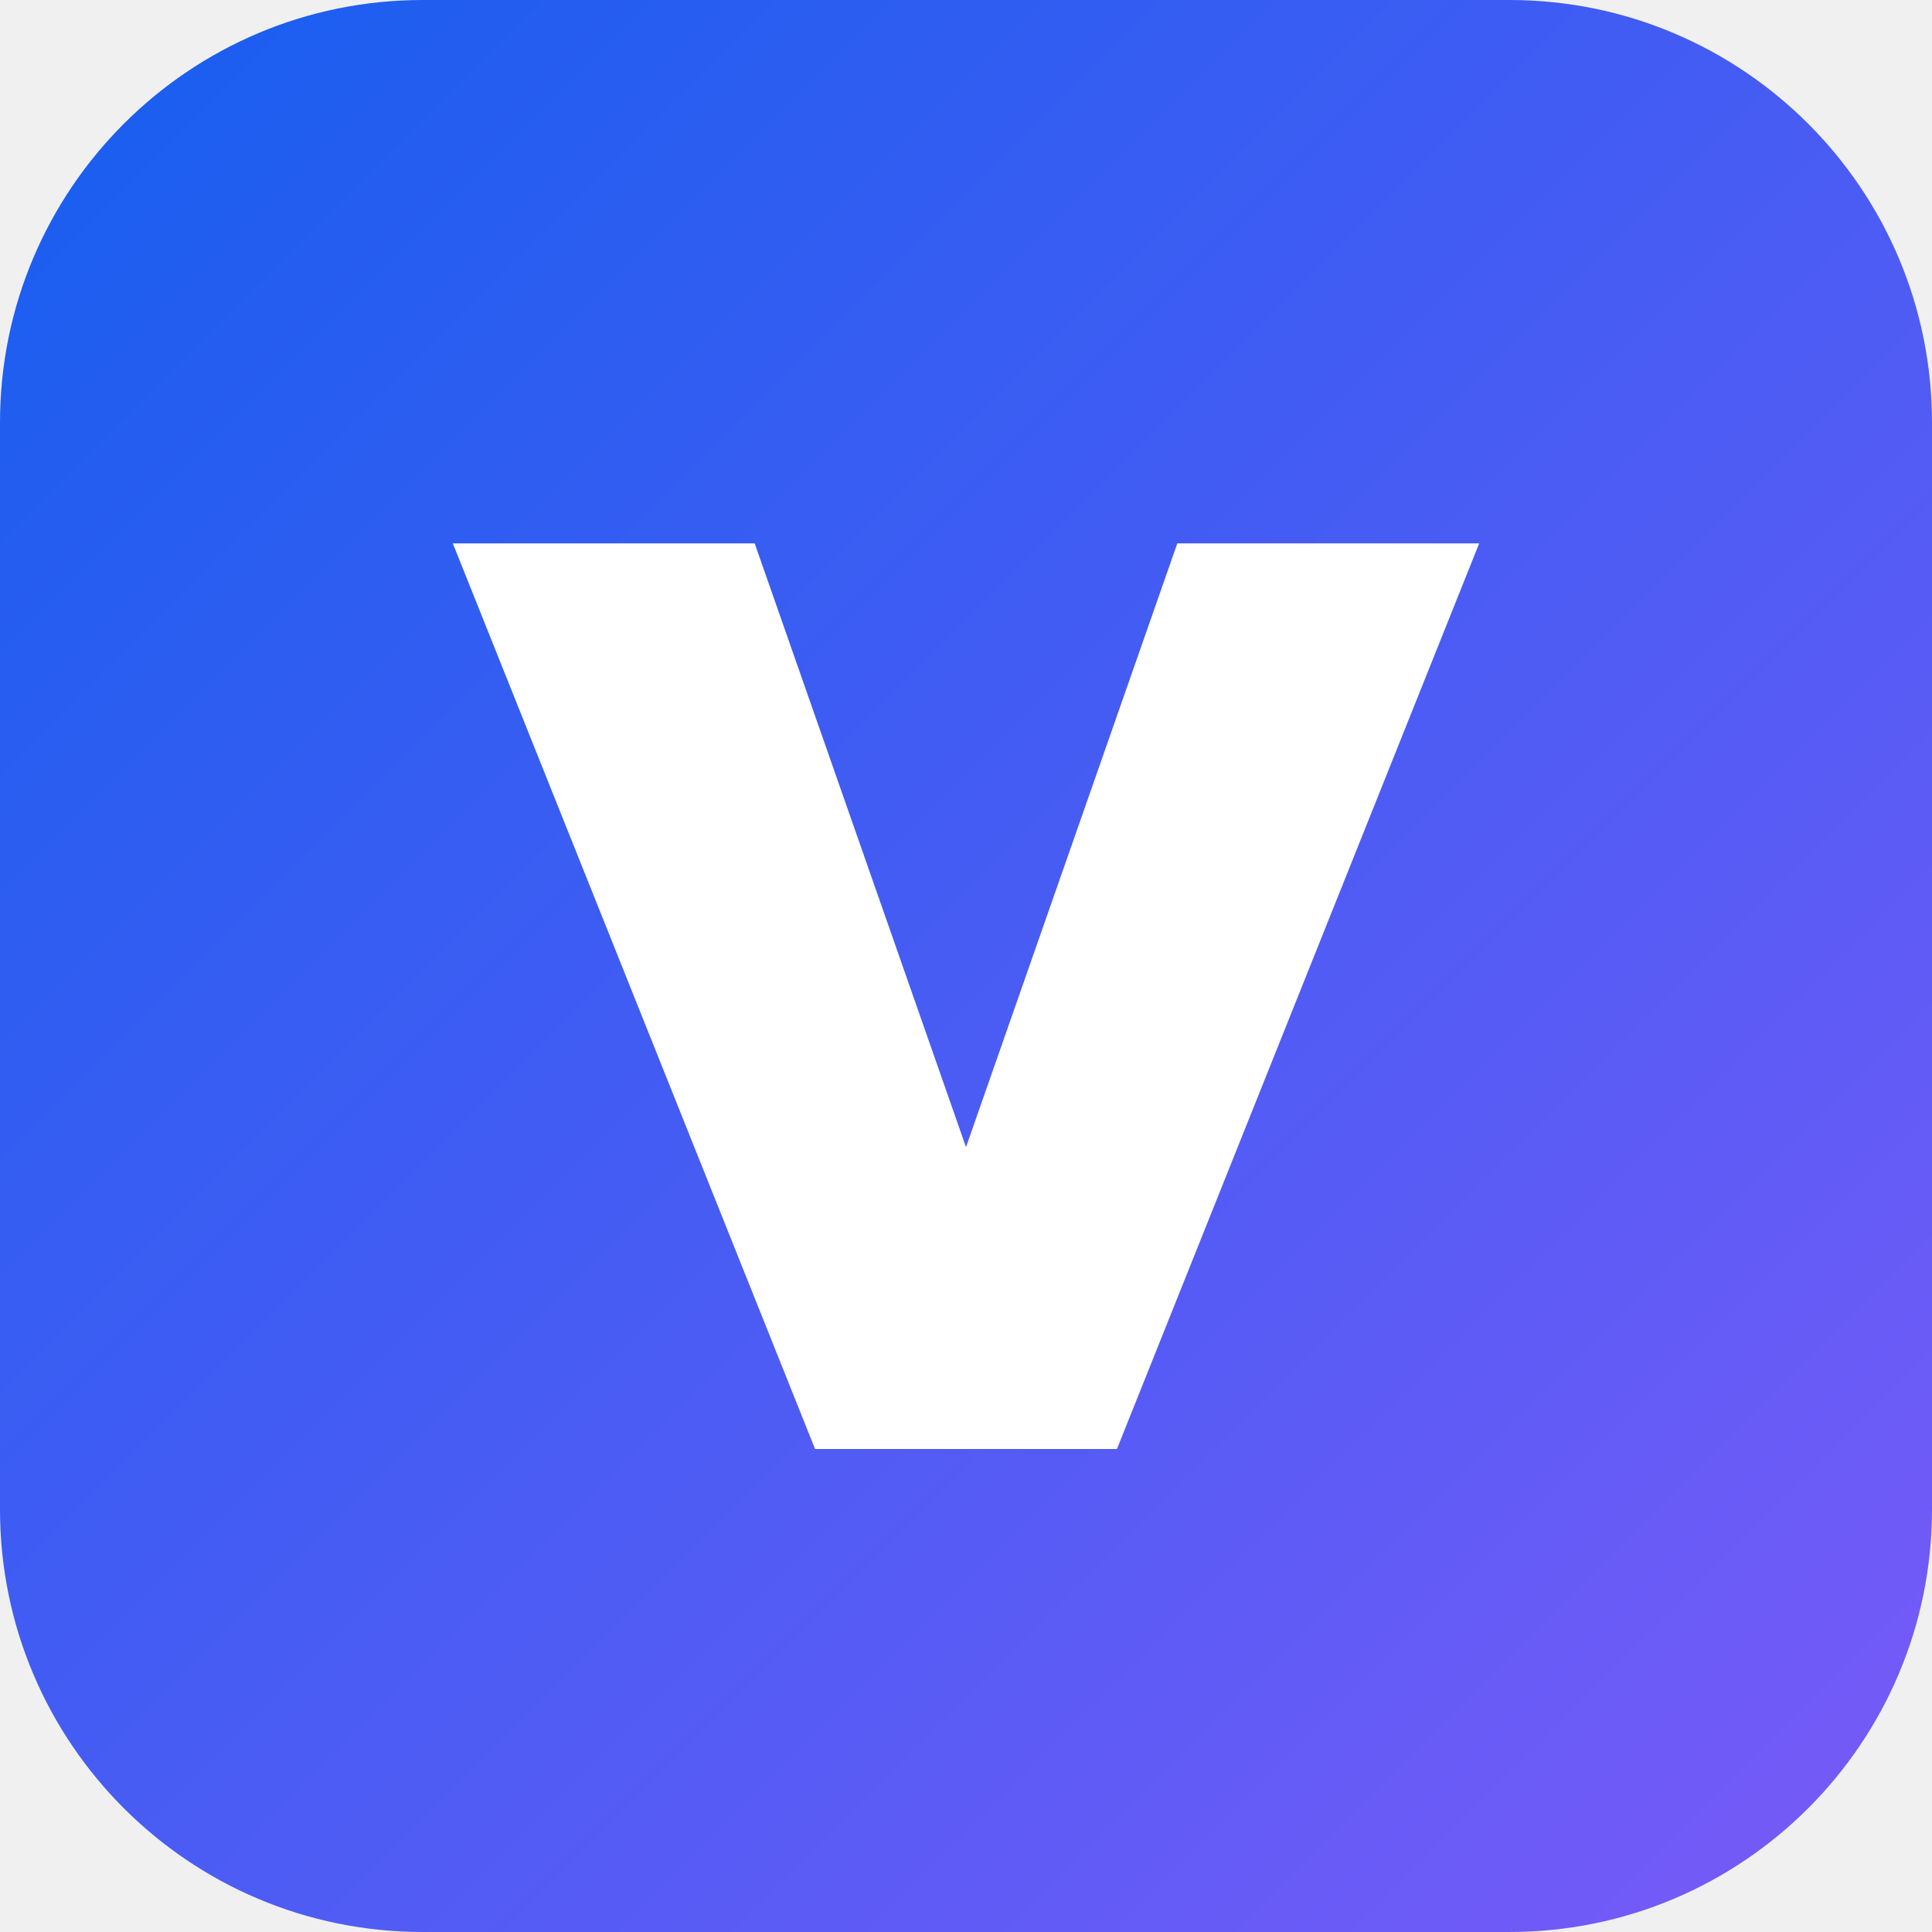
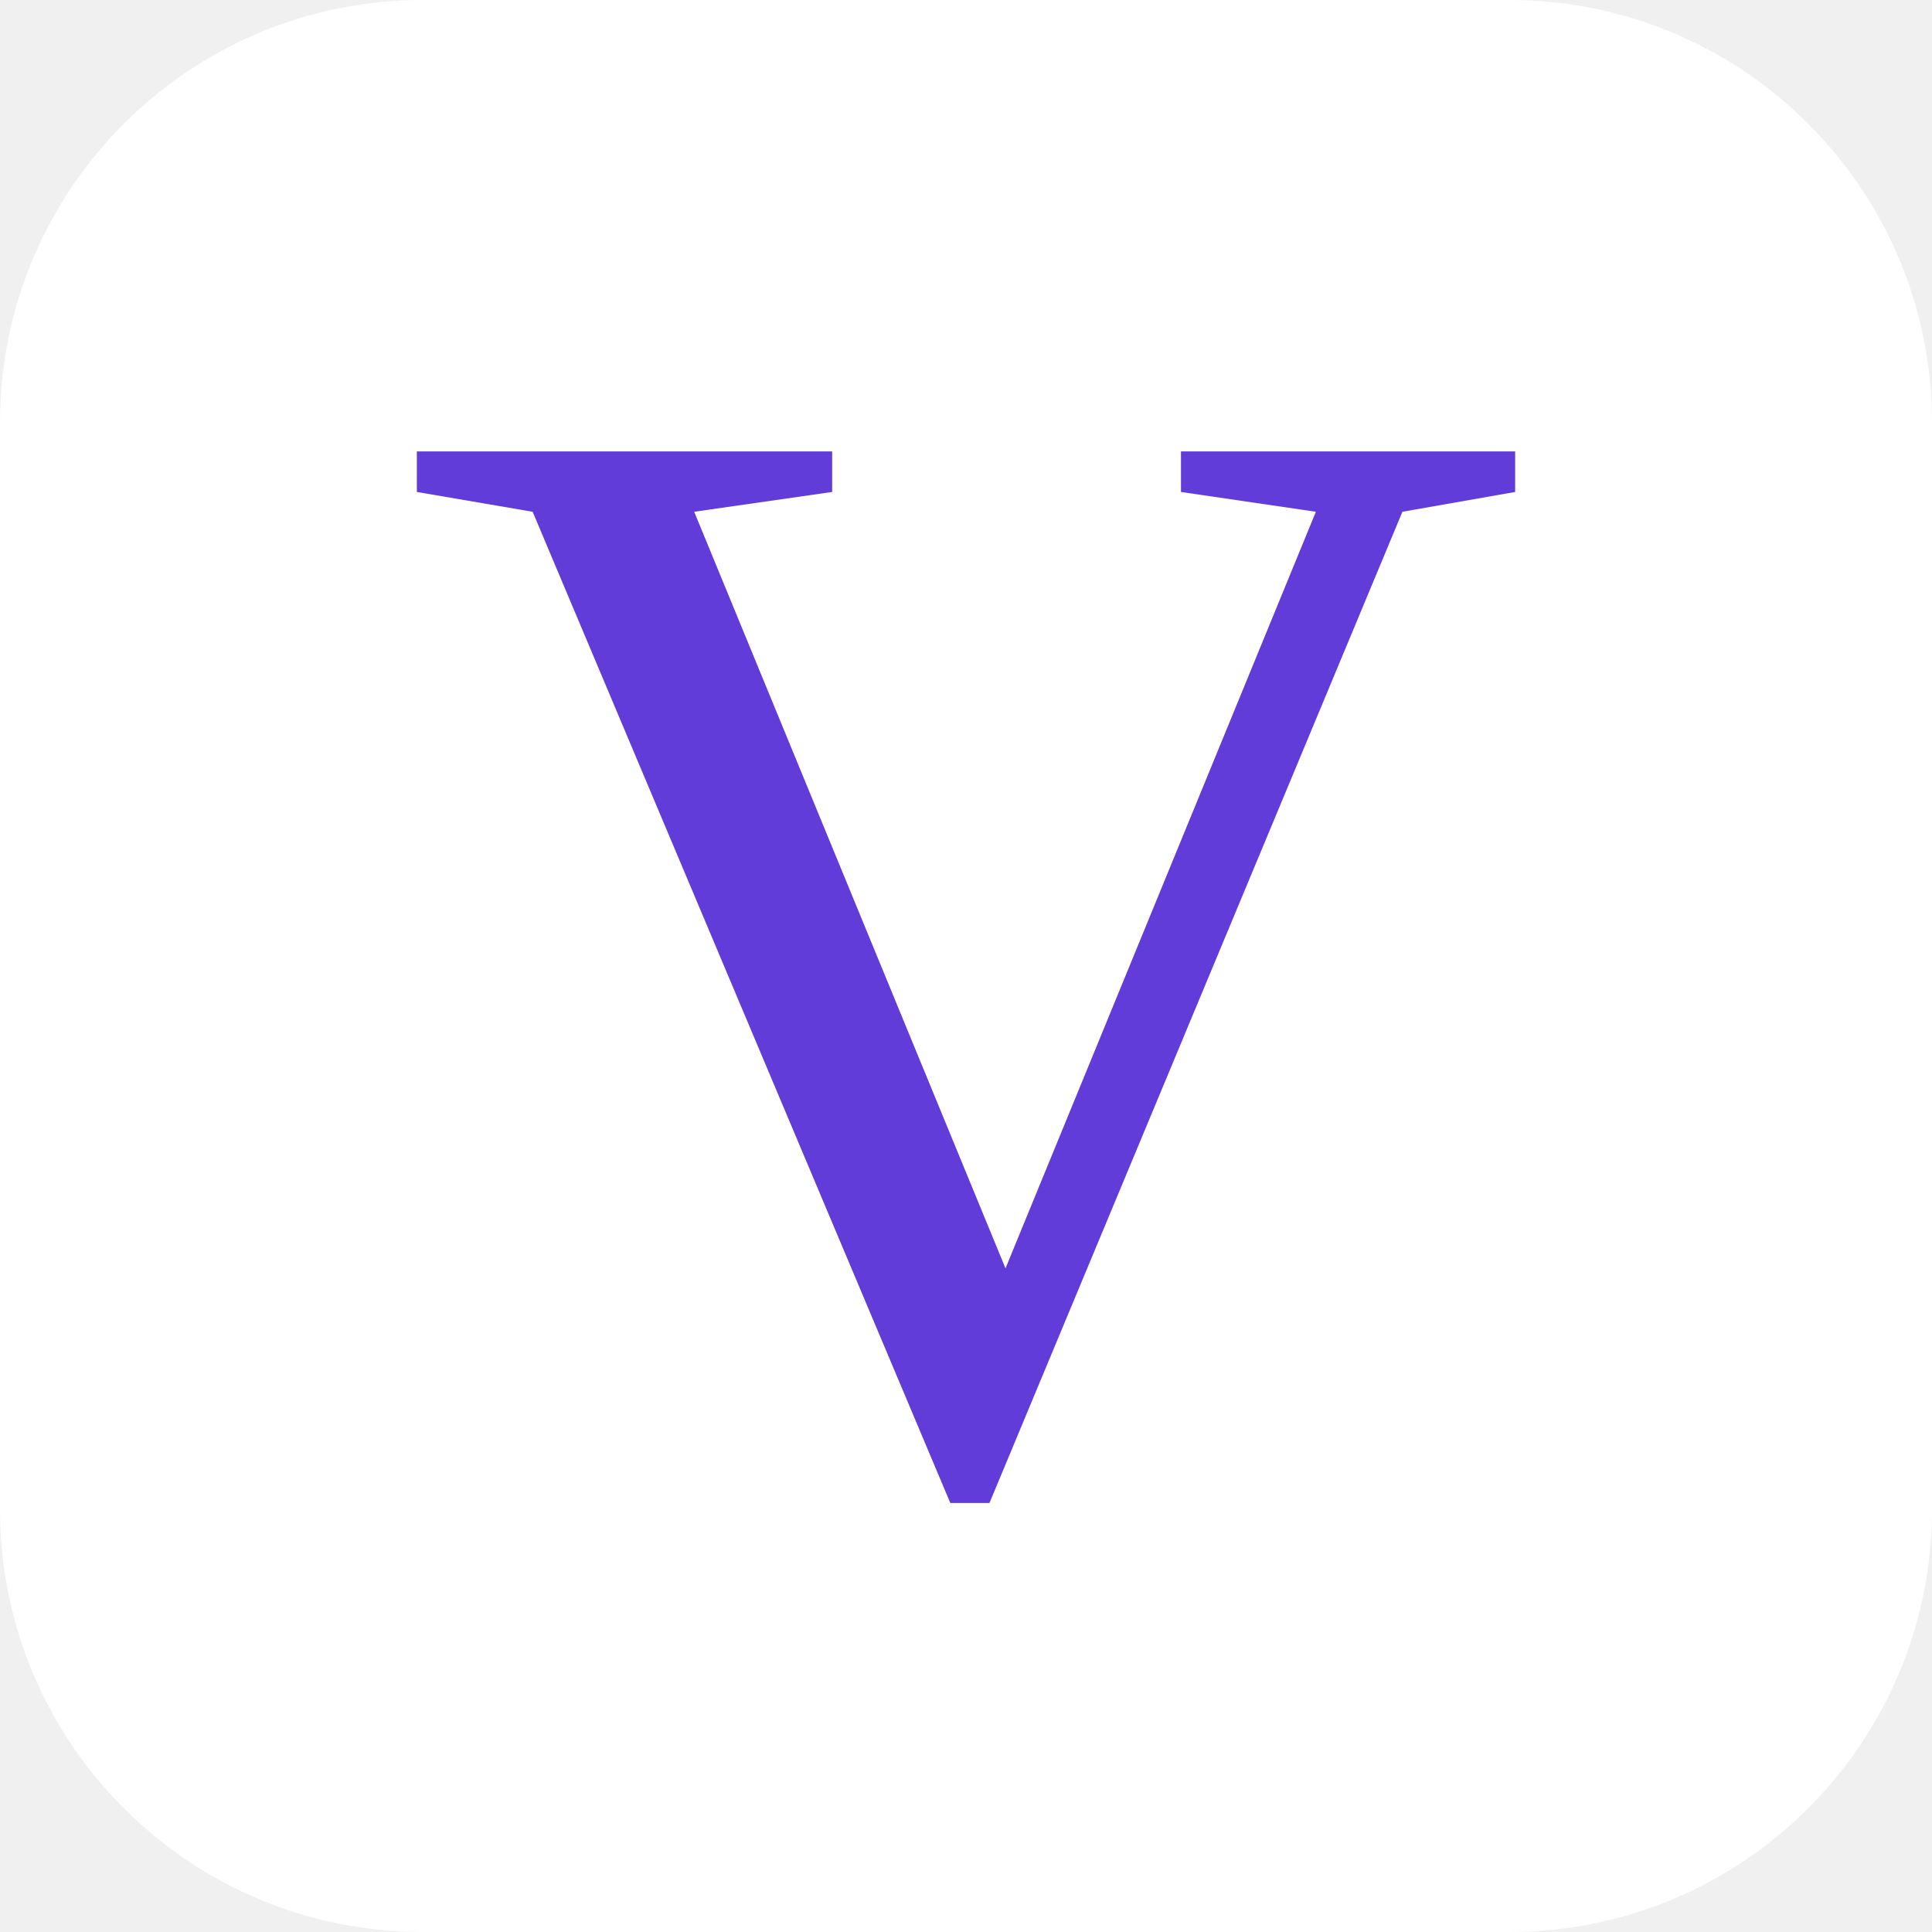
<svg xmlns="http://www.w3.org/2000/svg" viewBox="0 0 128 128">
-   <defs>
-     <linearGradient id="g" x1="0" y1="0" x2="1" y2="1">
-       <stop offset="0" stop-color="#155eef" />
-       <stop offset="1" stop-color="#7a5af8" />
-     </linearGradient>
-   </defs>
-   <rect width="128" height="128" rx="28" fill="url(#g)" />
-   <path d="M30 36h20l14 40 14-40h20L74 96H54z" fill="#fff" />
+   <rect width="128" height="128" rx="28" fill="#ffffff" />
+   <text x="64" y="98" text-anchor="middle" font-family="Times New Roman, Times, Georgia, serif" font-size="104" fill="#623cd8">V</text>
</svg>
